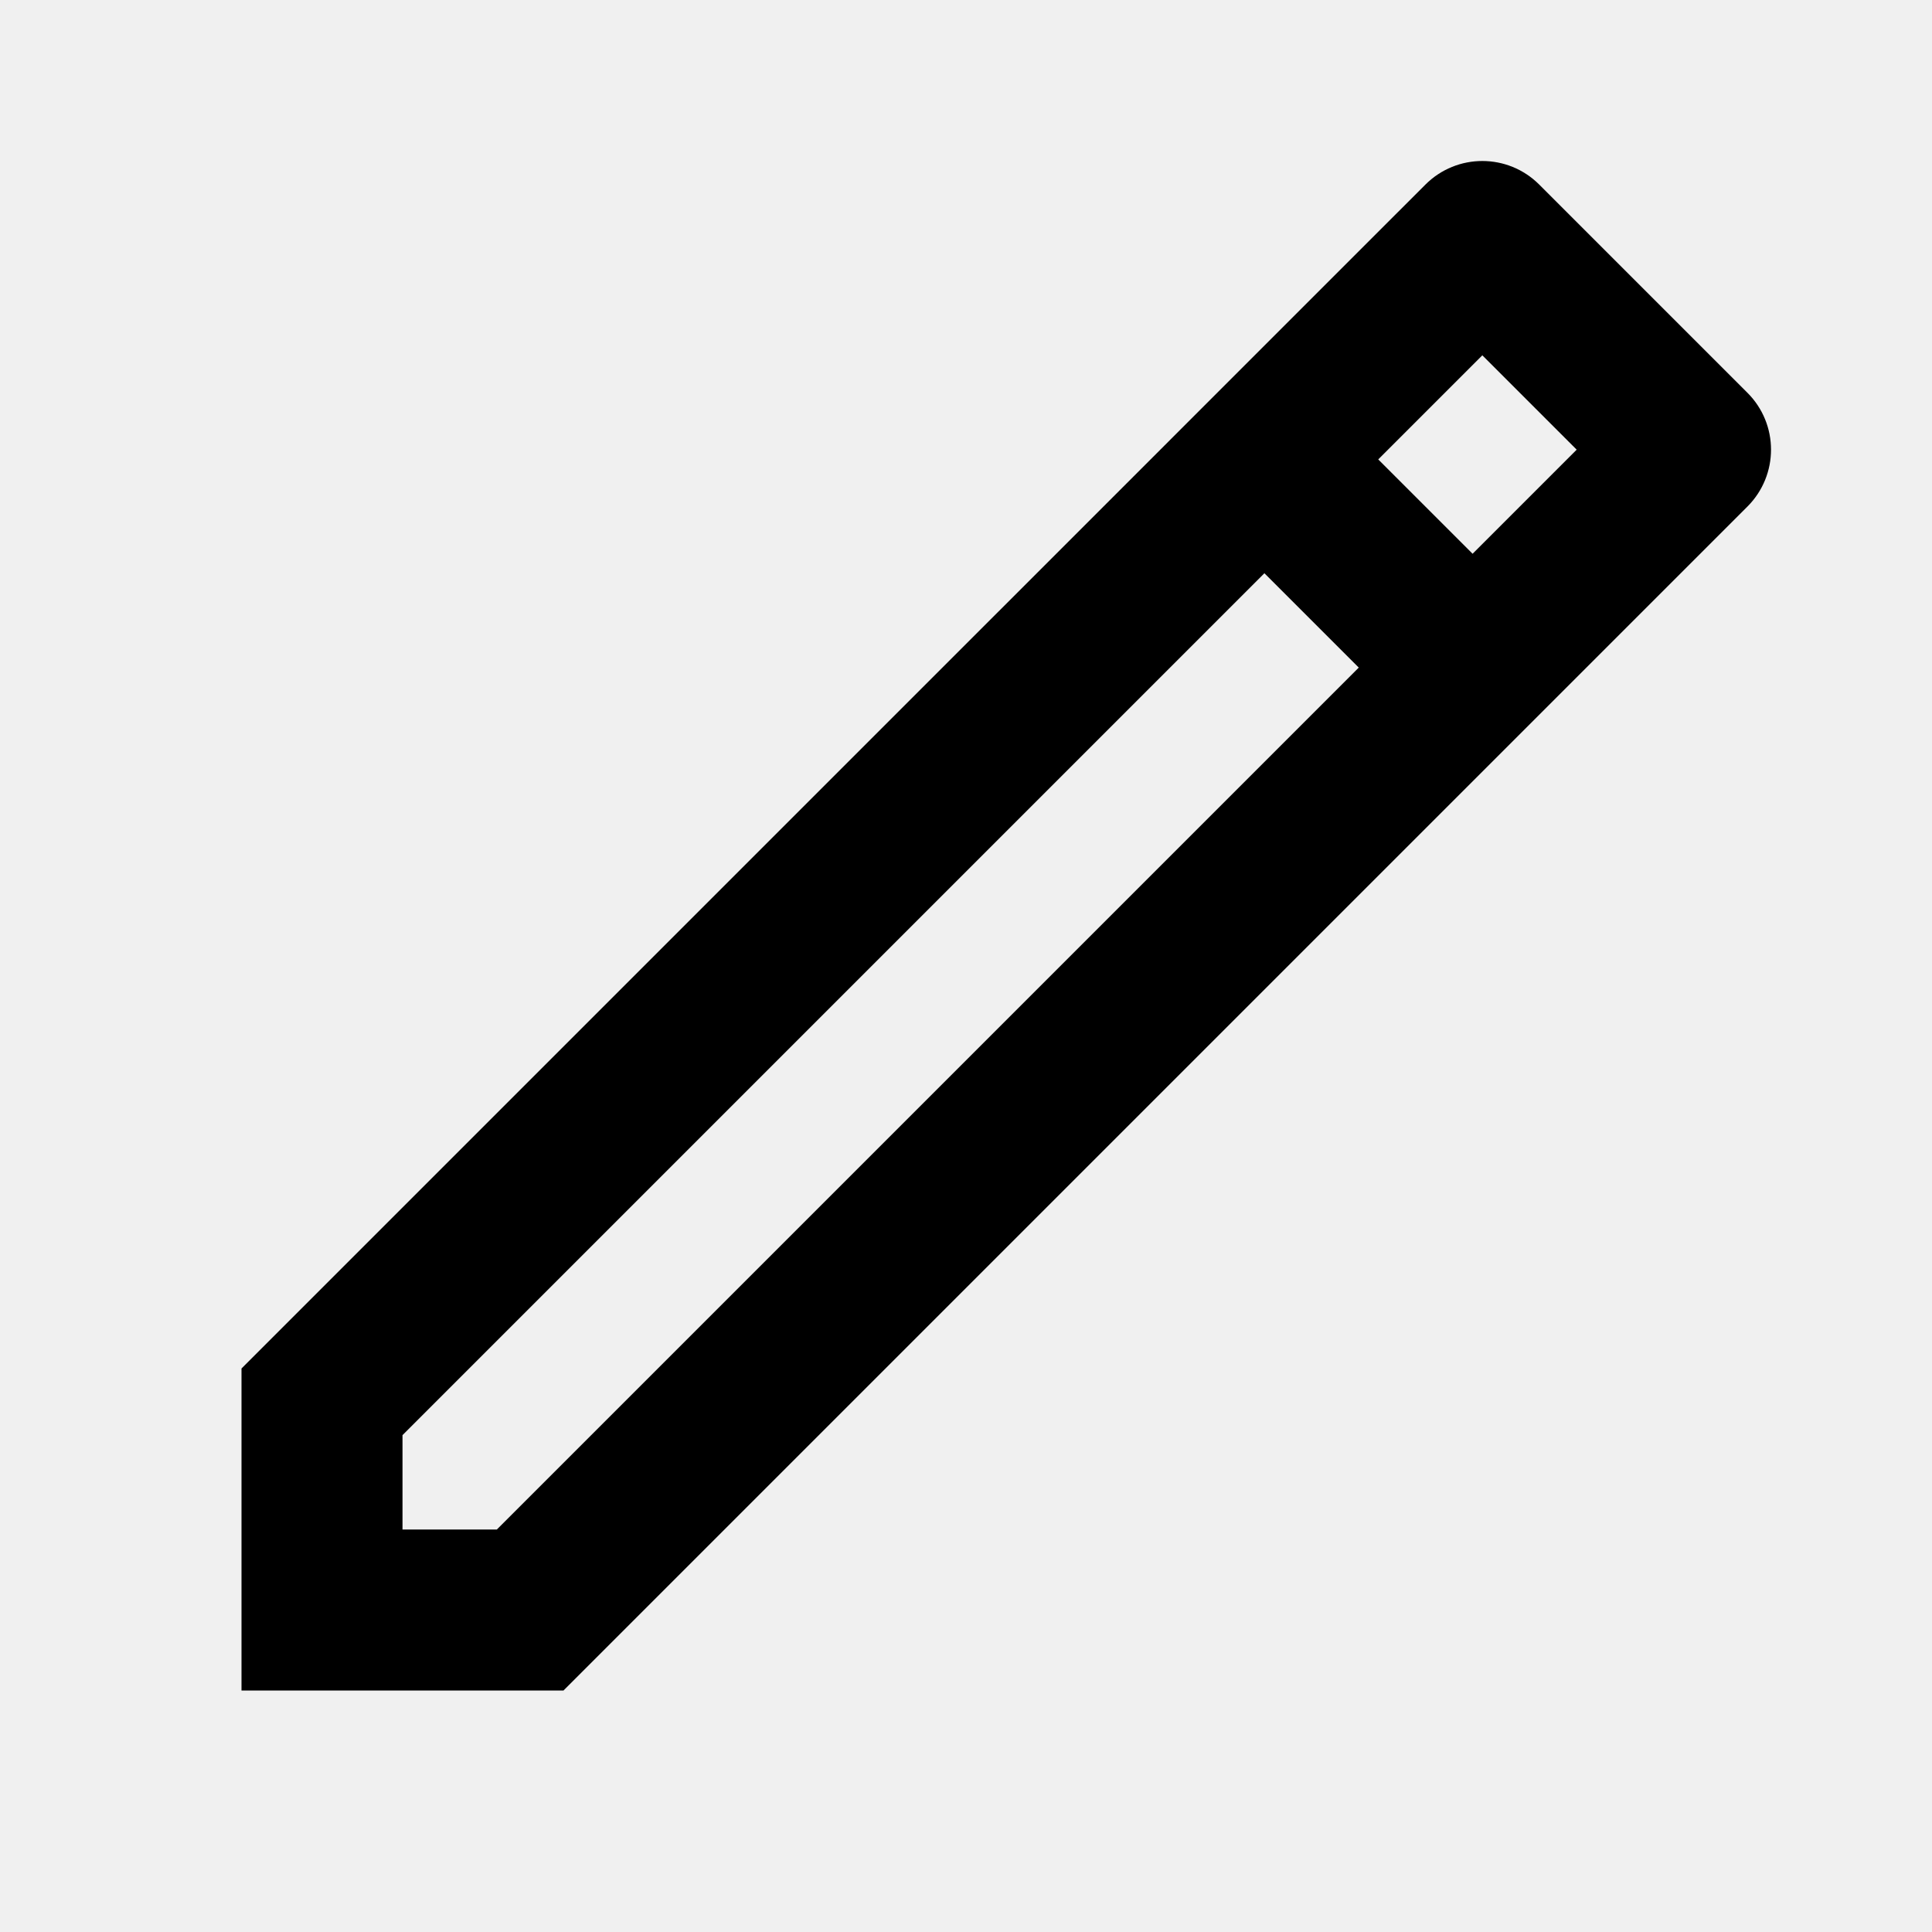
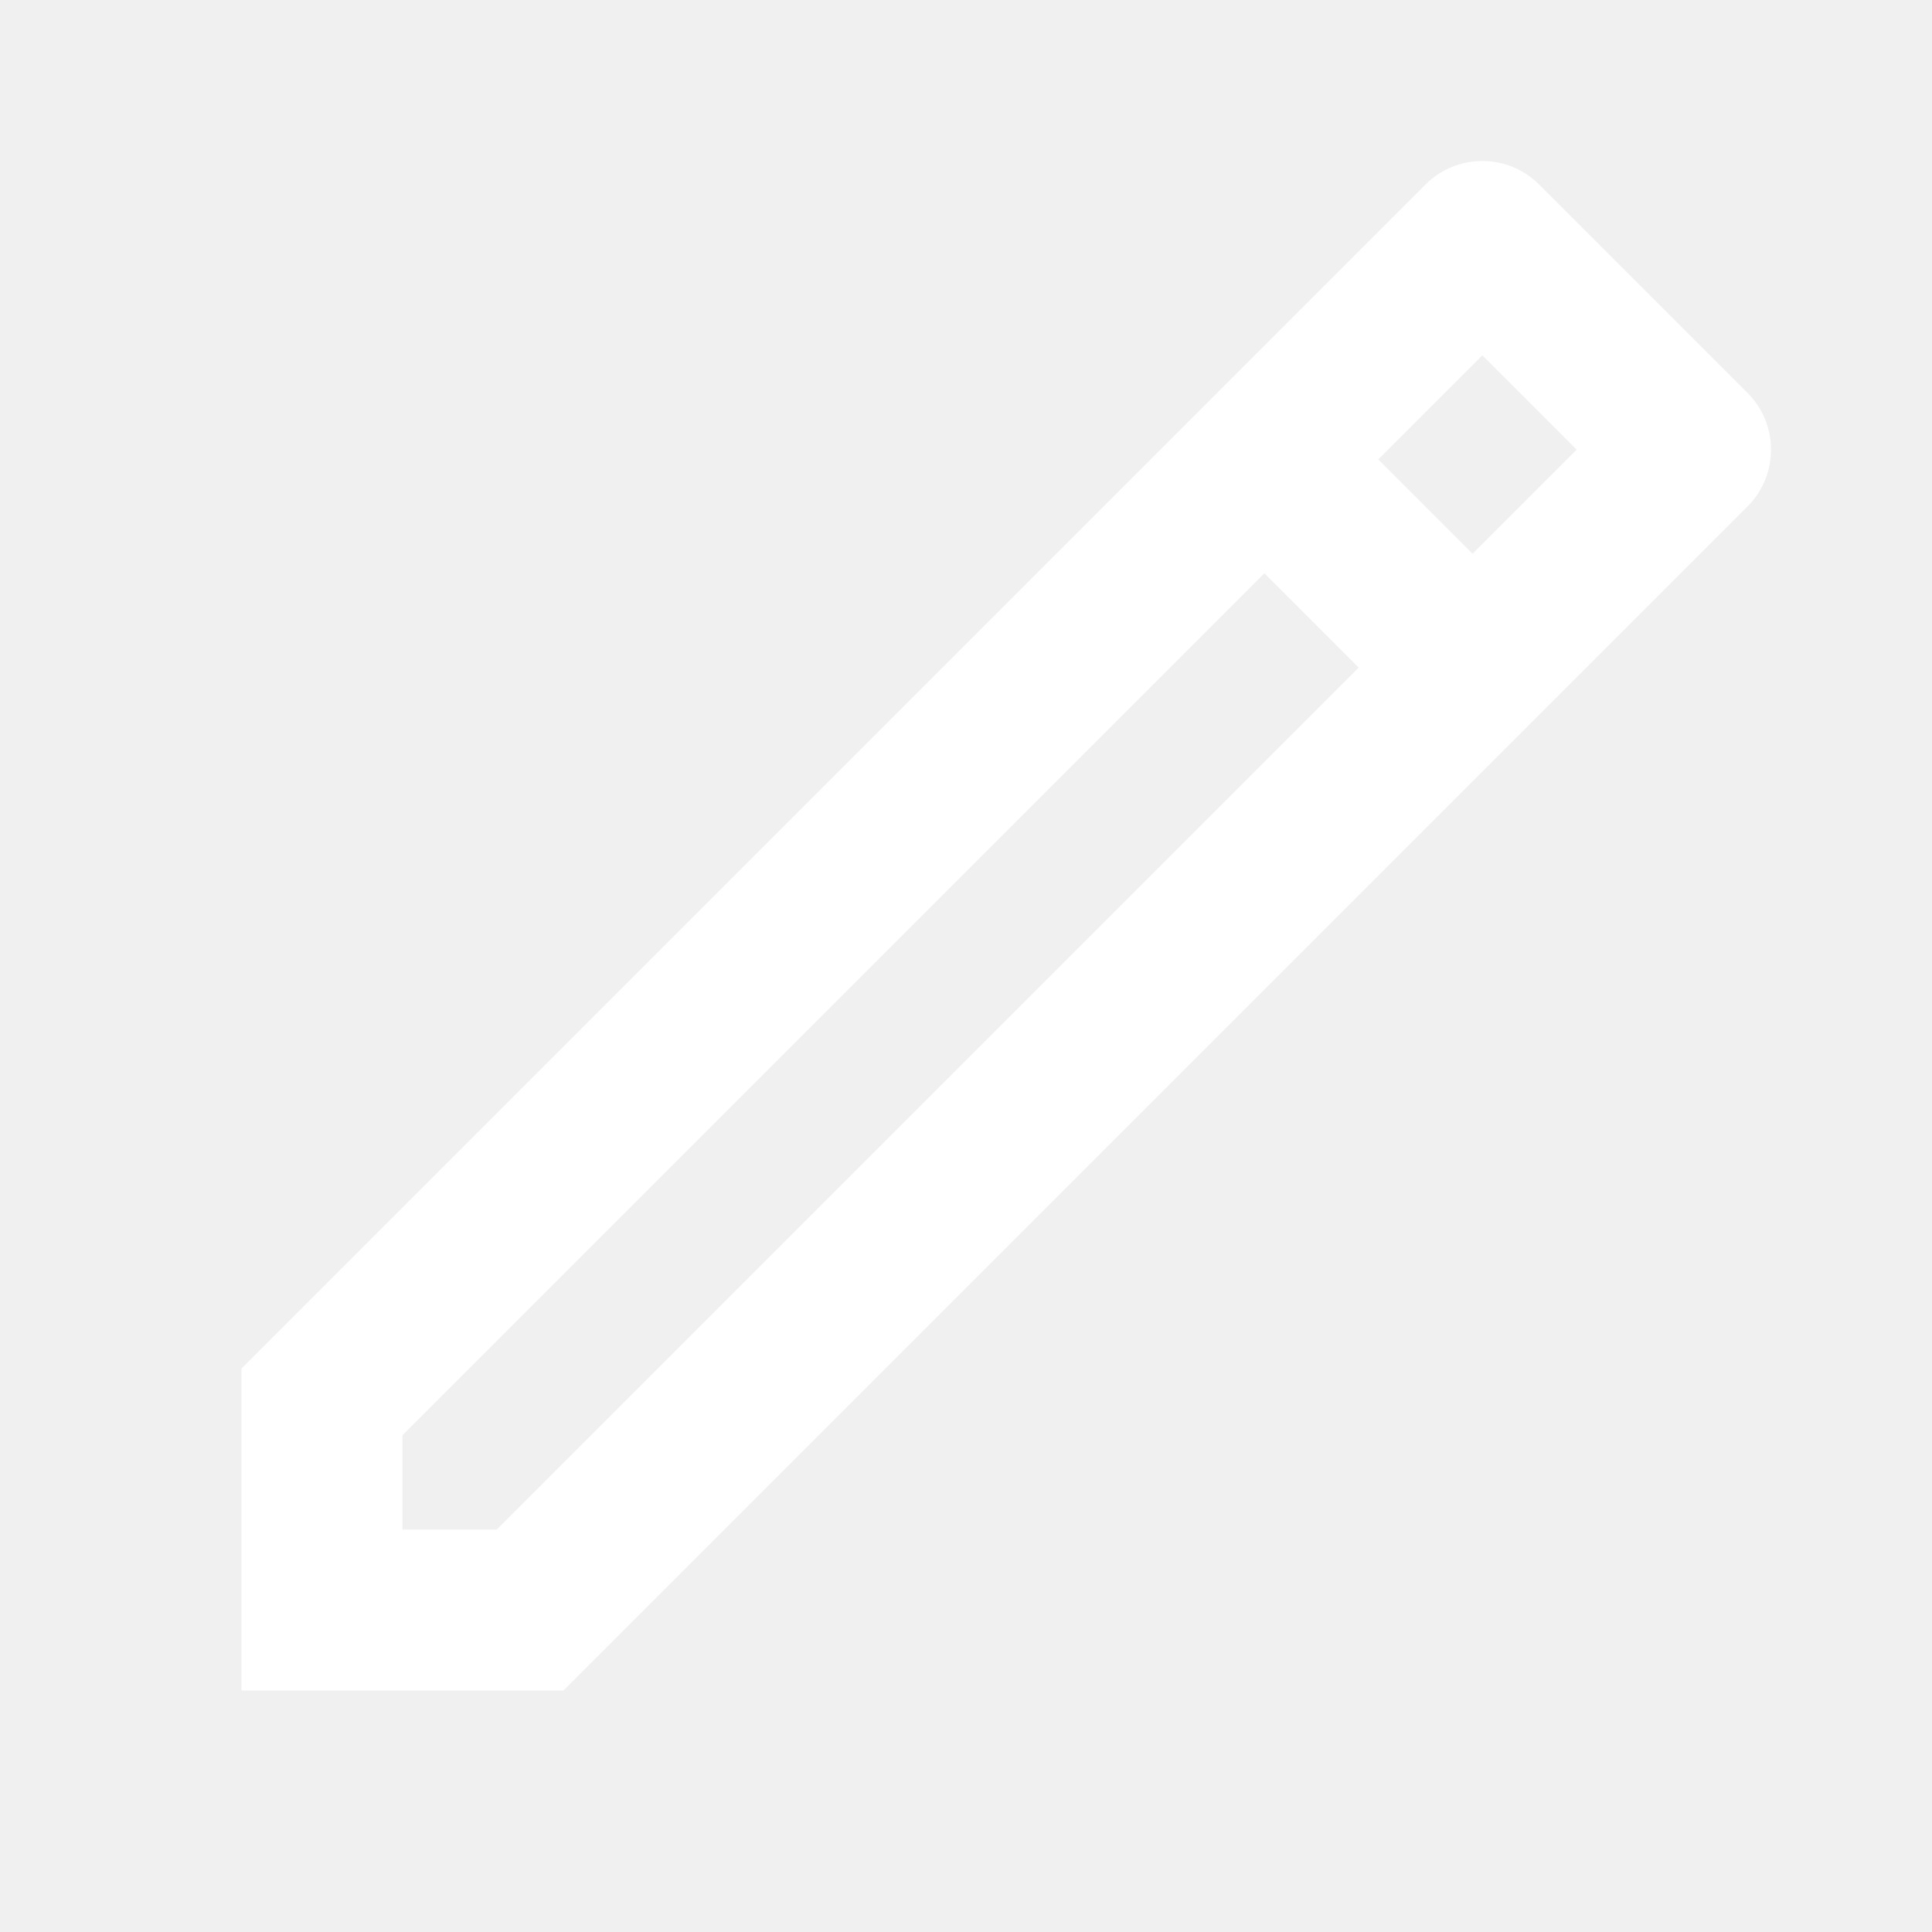
- <svg xmlns="http://www.w3.org/2000/svg" fill="#000000" viewBox="0 0 24 24" width="24px" height="24px">
+ <svg xmlns="http://www.w3.org/2000/svg" fill="#ffffff" viewBox="0 0 24 24" width="24px" height="24px">
  <path d="M 18.414 2 C 18.158 2 17.902 2.098 17.707 2.293 L 15.707 4.293 L 14.293 5.707 L 3 17 L 3 21 L 7 21 L 21.707 6.293 C 22.098 5.902 22.098 5.269 21.707 4.879 L 19.121 2.293 C 18.926 2.098 18.67 2 18.414 2 z M 18.414 4.414 L 19.586 5.586 L 18.293 6.879 L 17.121 5.707 L 18.414 4.414 z M 15.707 7.121 L 16.879 8.293 L 6.172 19 L 5 19 L 5 17.828 L 15.707 7.121 z" />
</svg>
